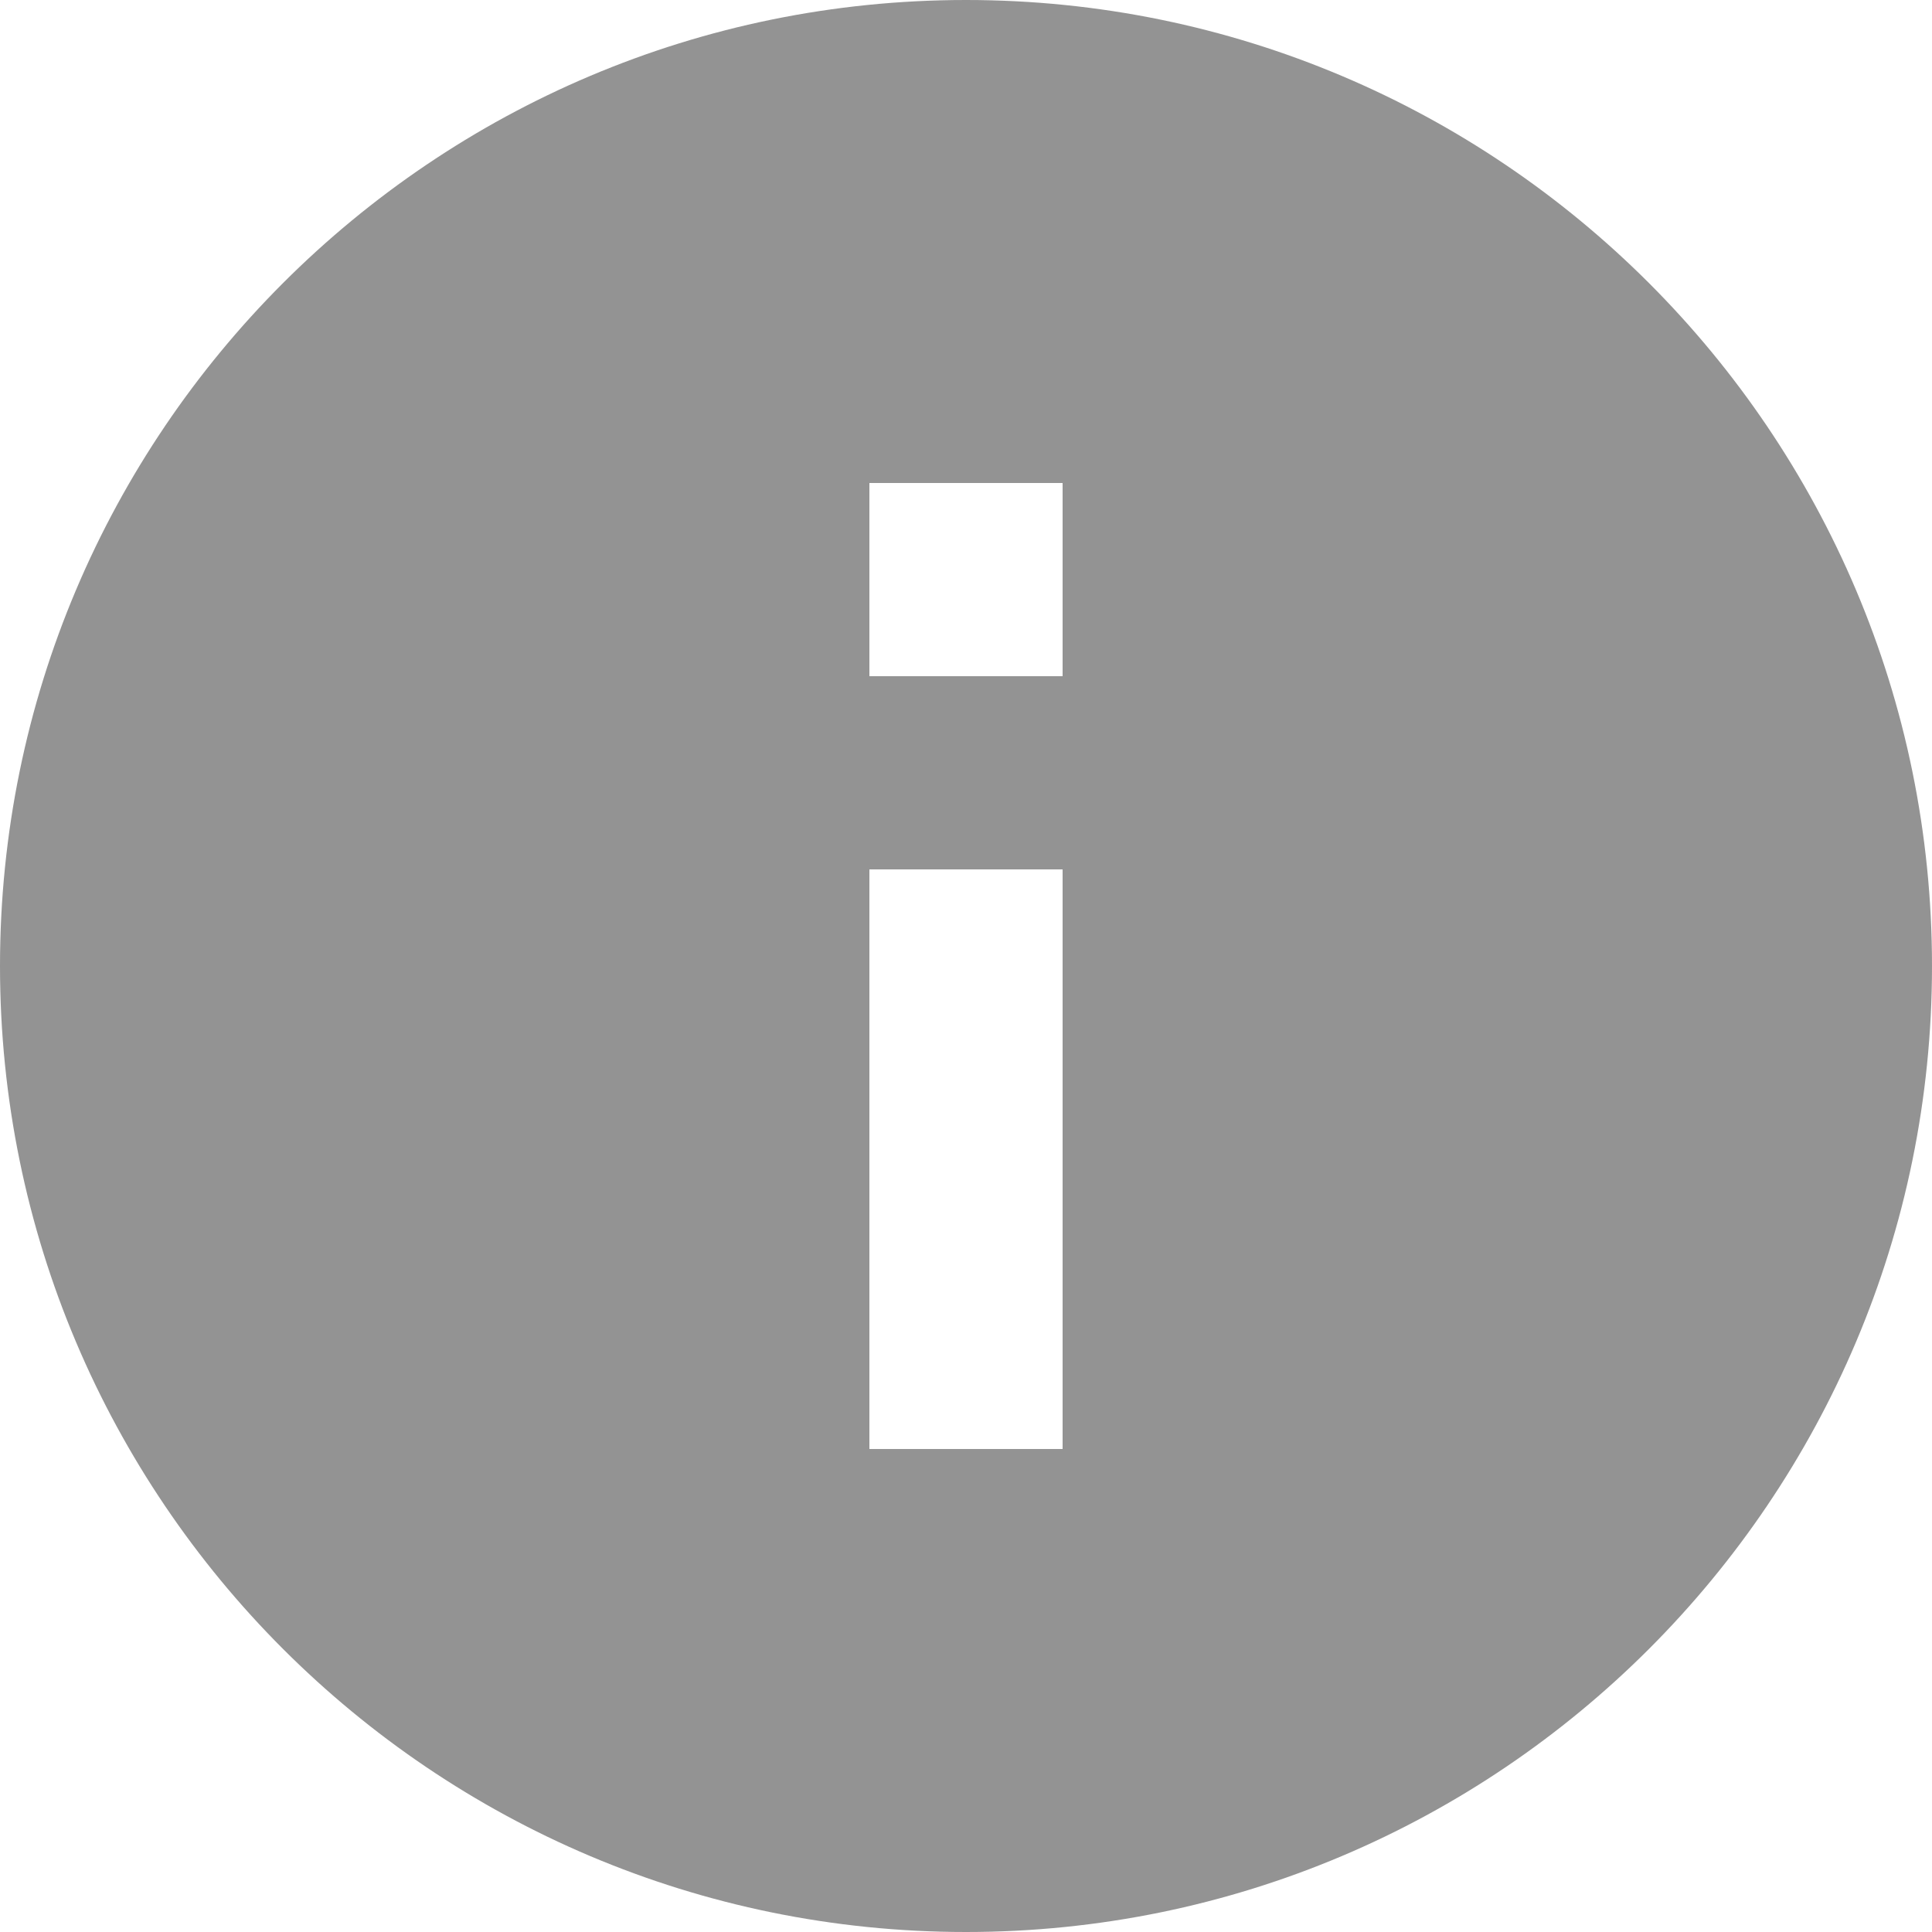
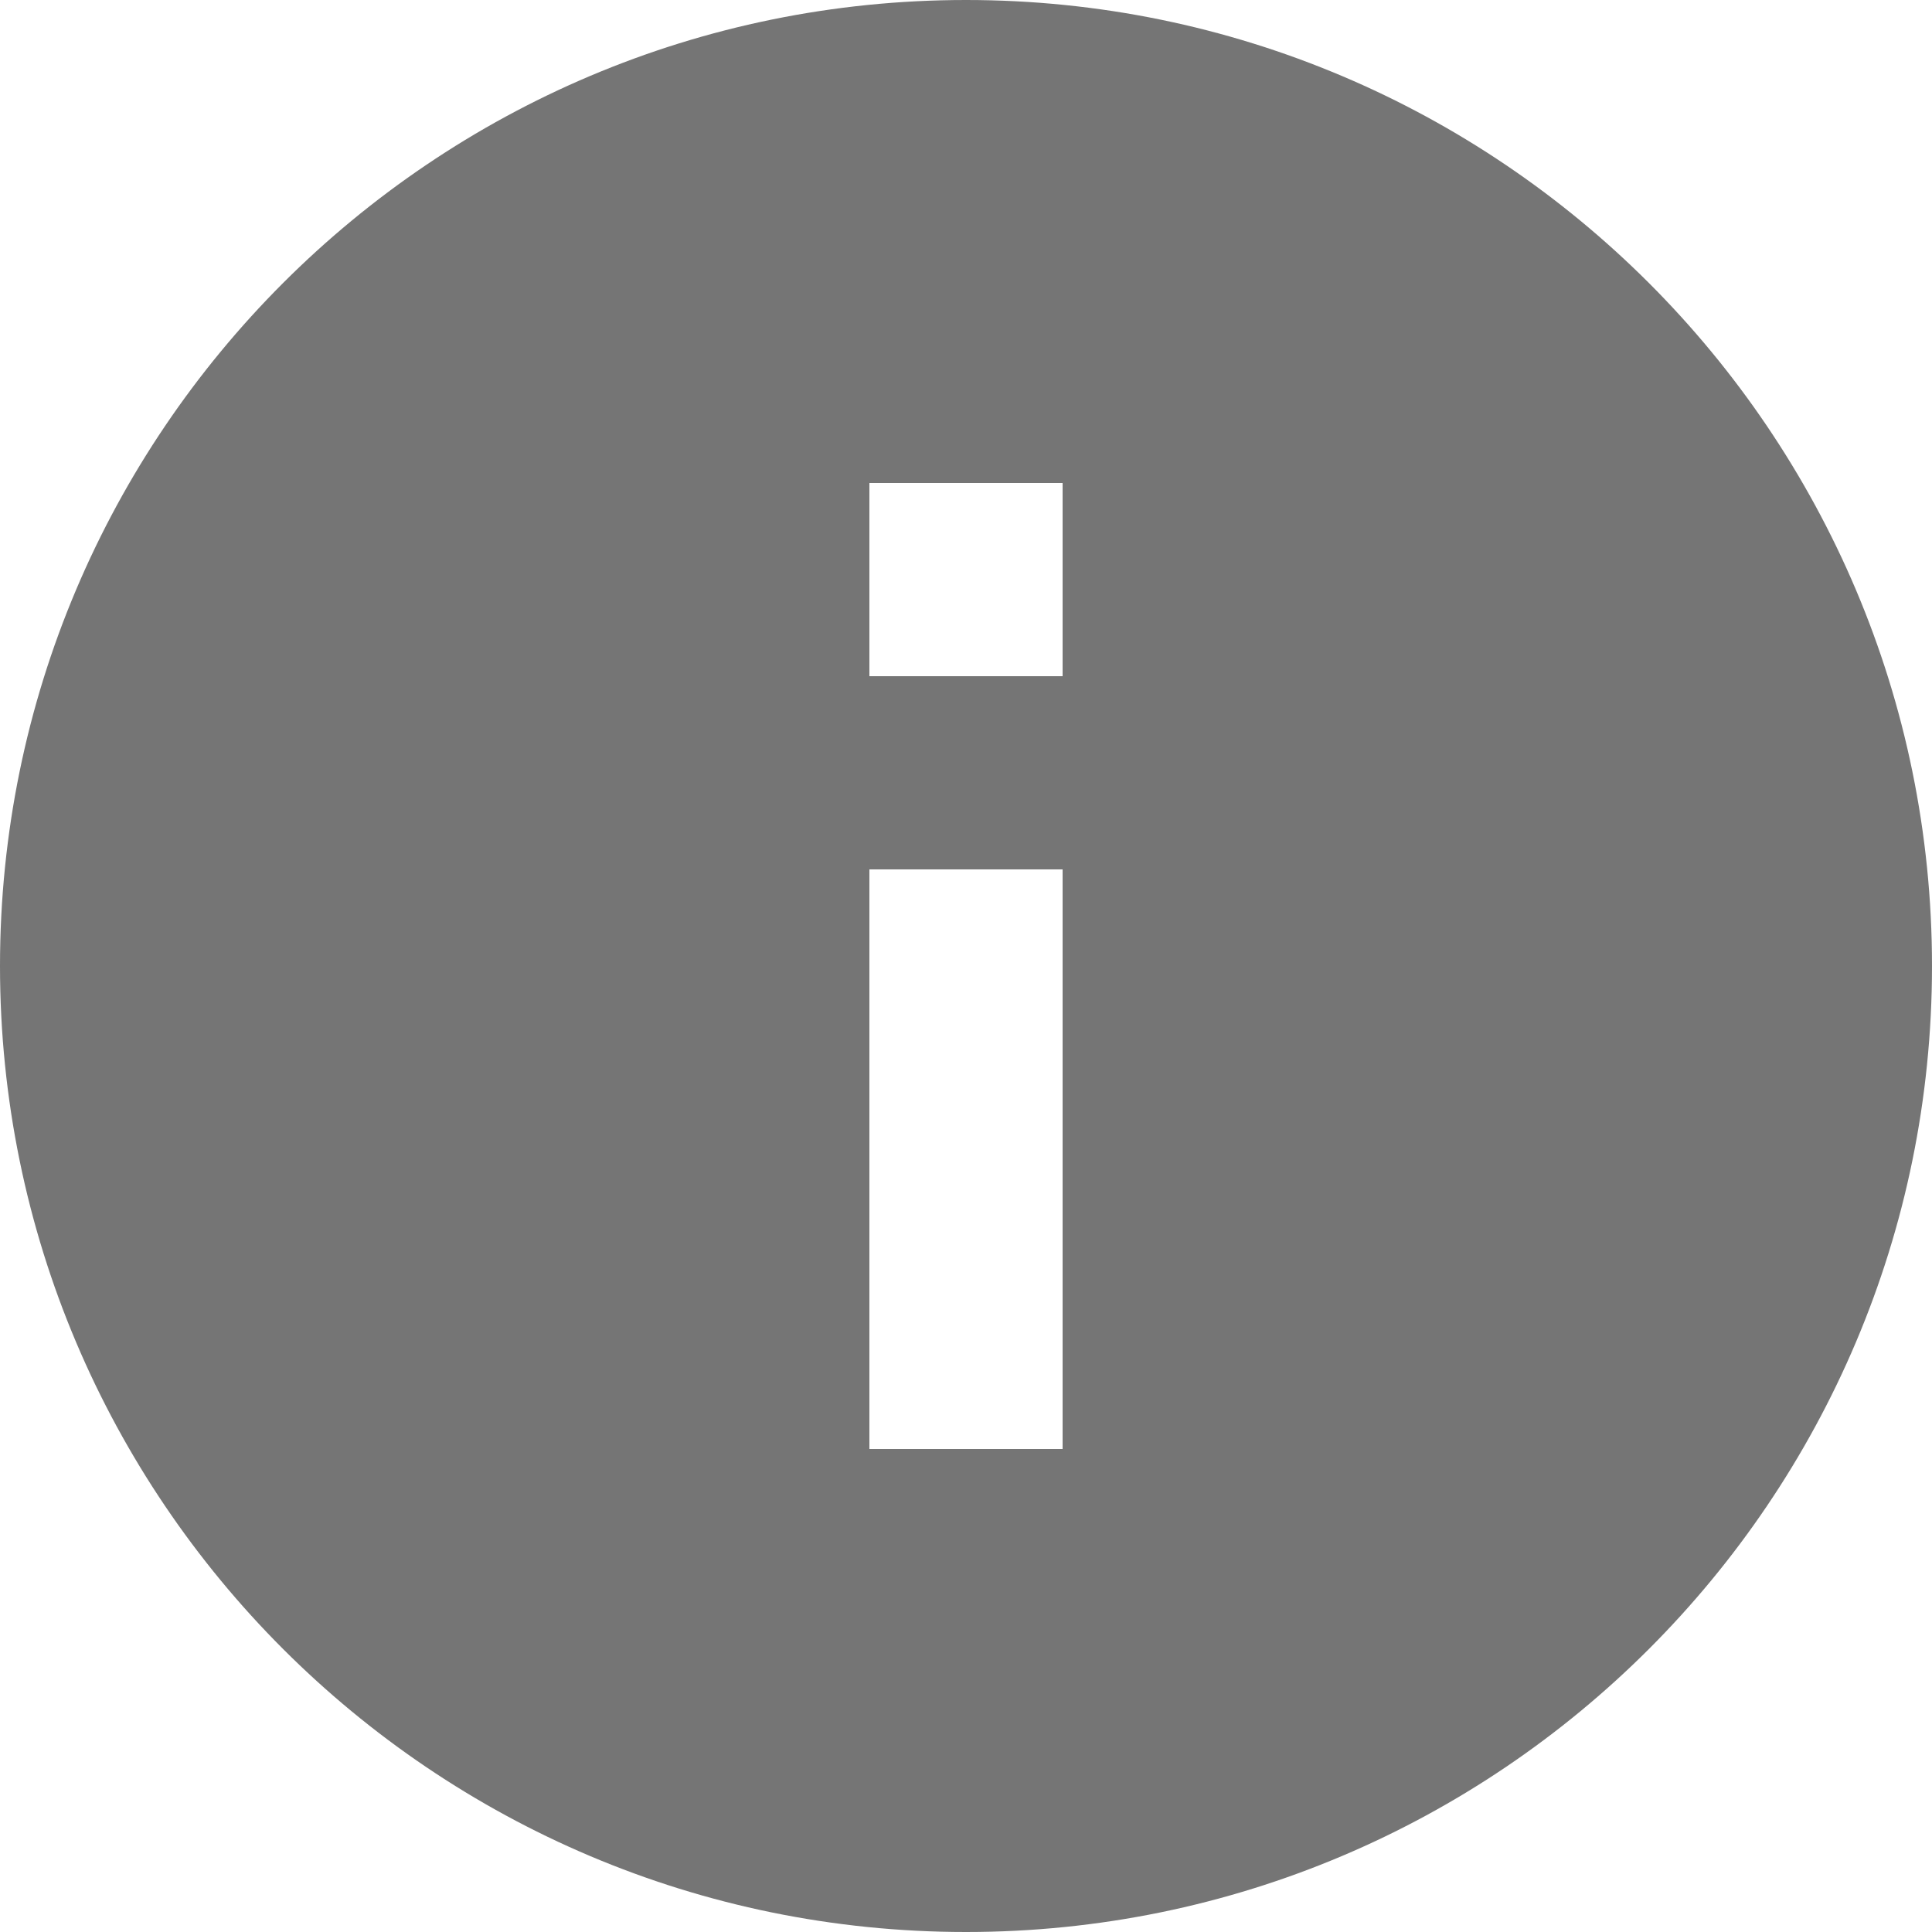
<svg xmlns="http://www.w3.org/2000/svg" width="20" height="20" viewBox="0 0 20 20" fill="none">
-   <path d="M10 0C4.48 0 0 4.48 0 10C0 15.52 4.48 20 10 20C15.52 20 20 15.52 20 10C20 4.48 15.52 0 10 0ZM11 15H9V9H11V15ZM11 7H9V5H11V7Z" fill="gray" fill-opacity="0.85" />
+   <path d="M10 0C4.48 0 0 4.48 0 10C0 15.52 4.48 20 10 20C15.52 20 20 15.52 20 10C20 4.48 15.52 0 10 0ZM11 15H9V9H11V15ZM11 7H9V5H11V7Z" fill="black" fill-opacity="0.54" />
</svg>
